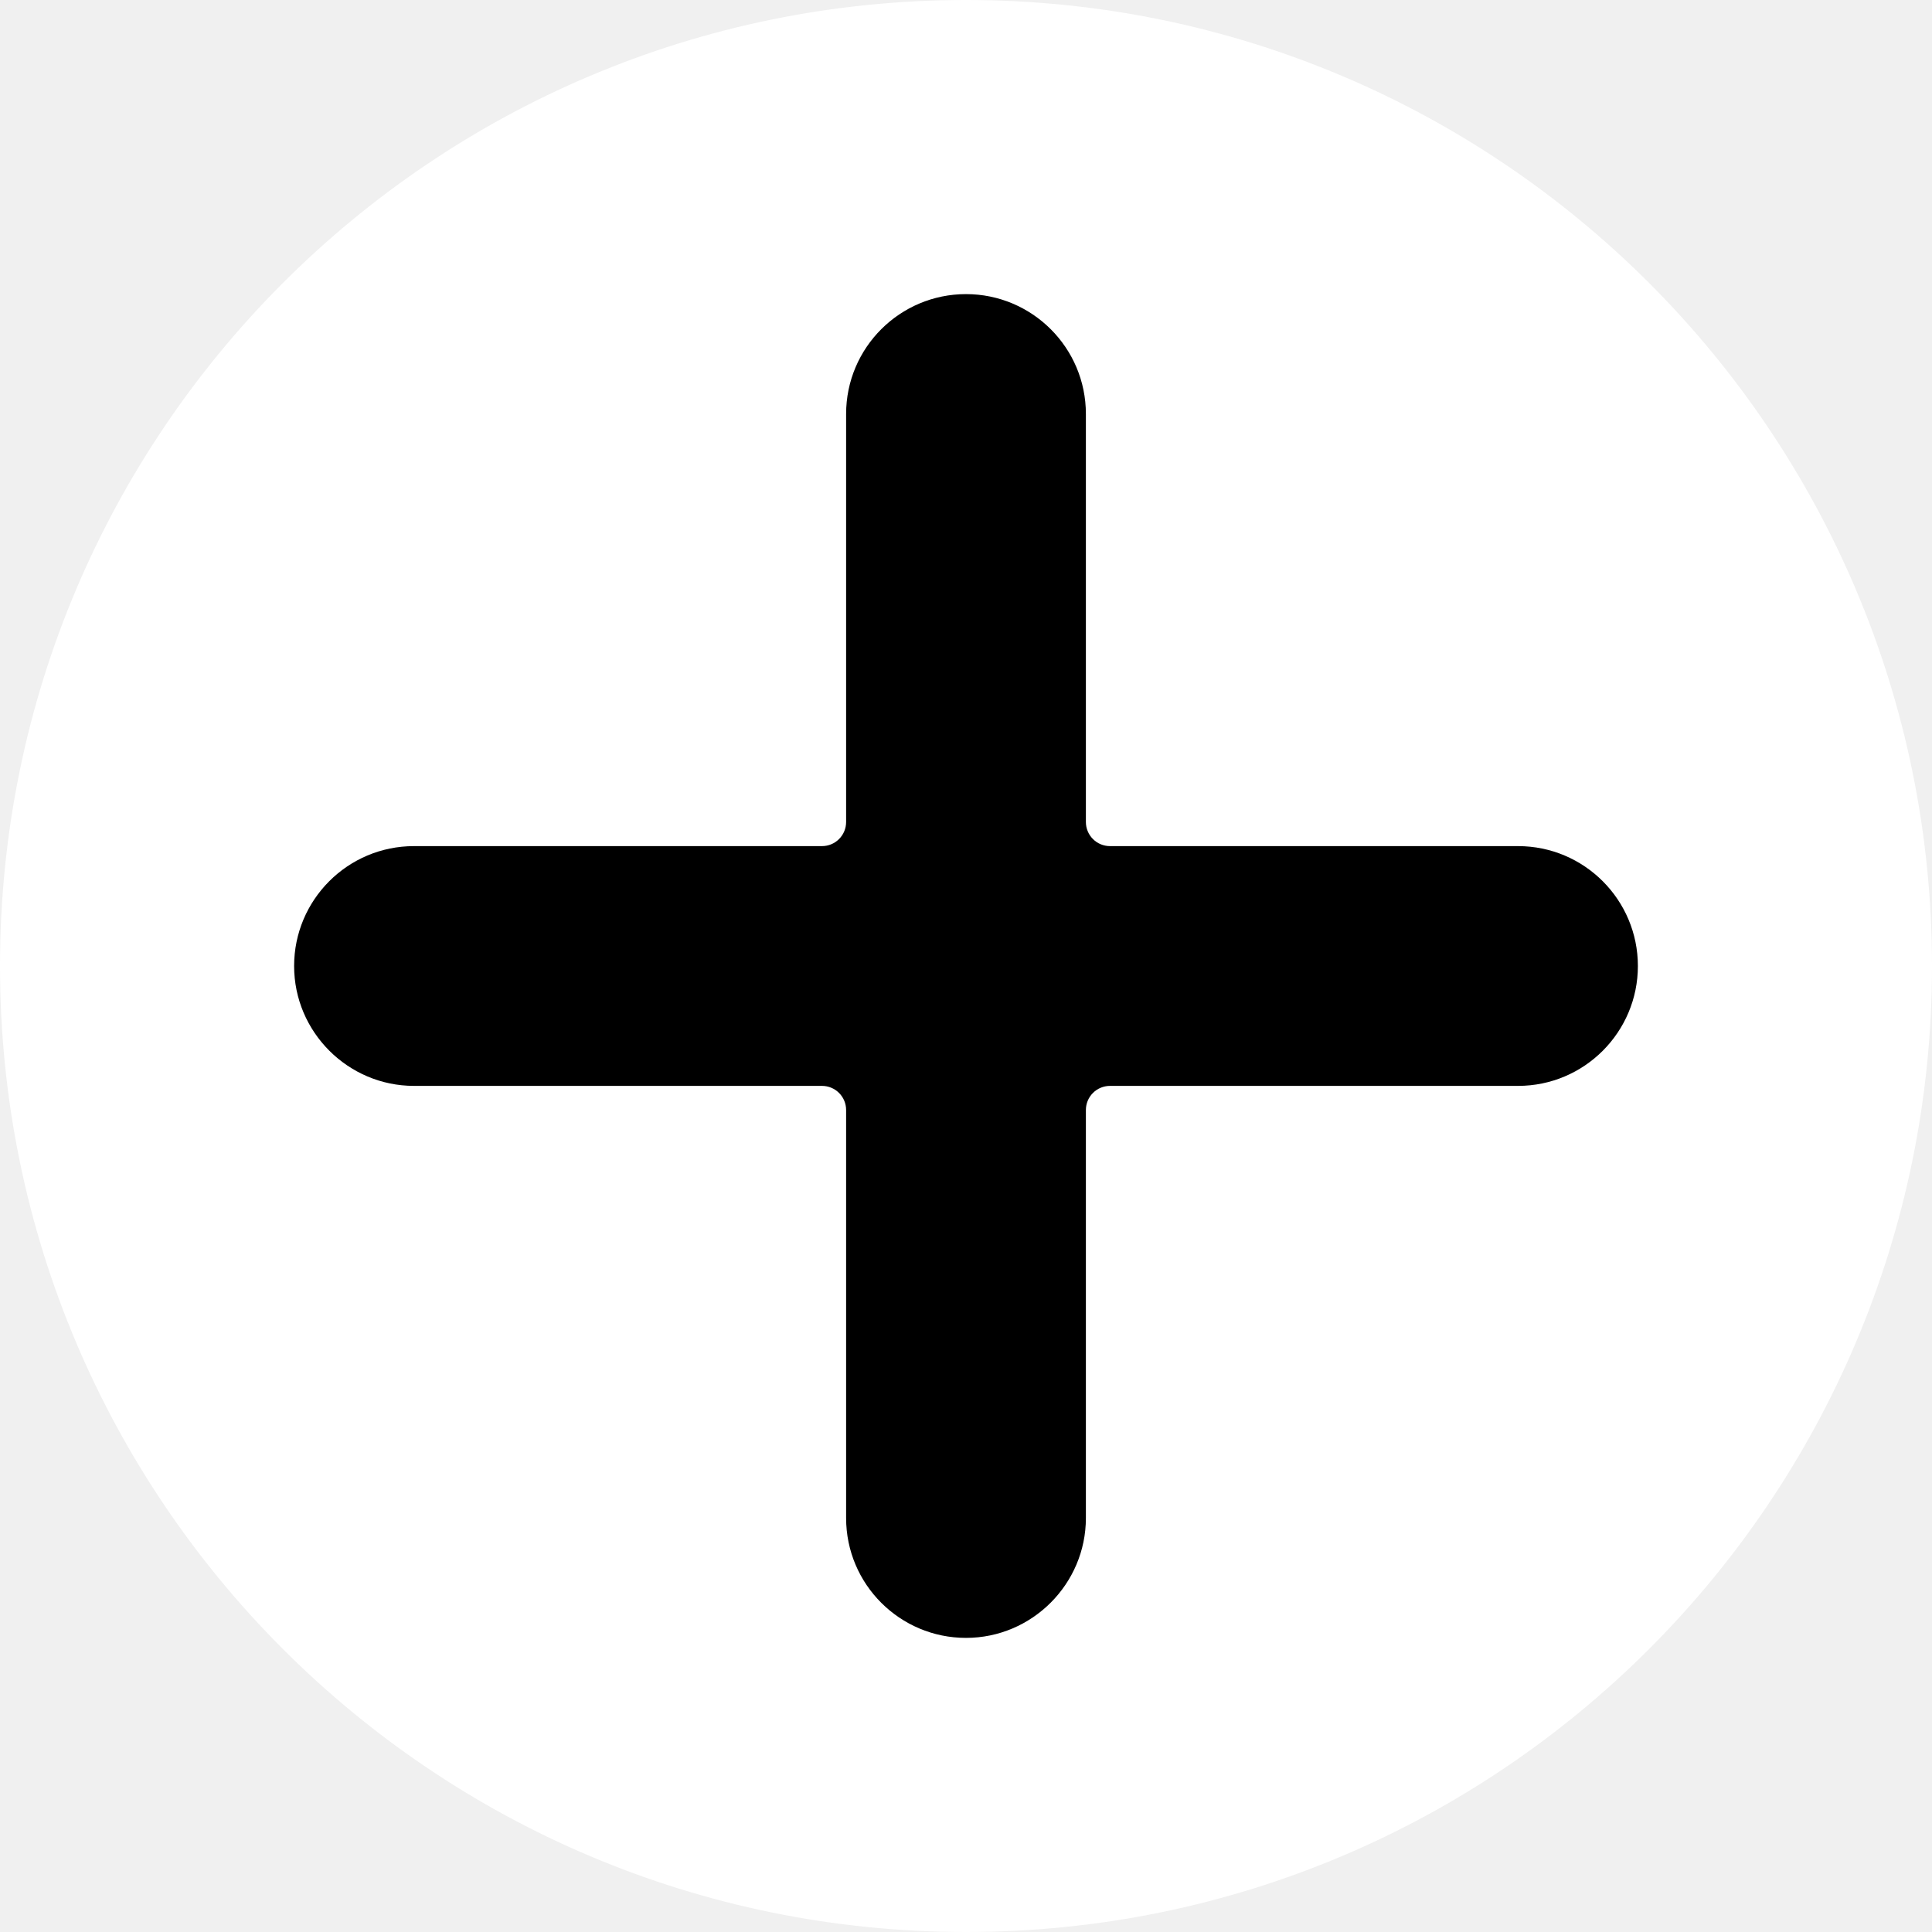
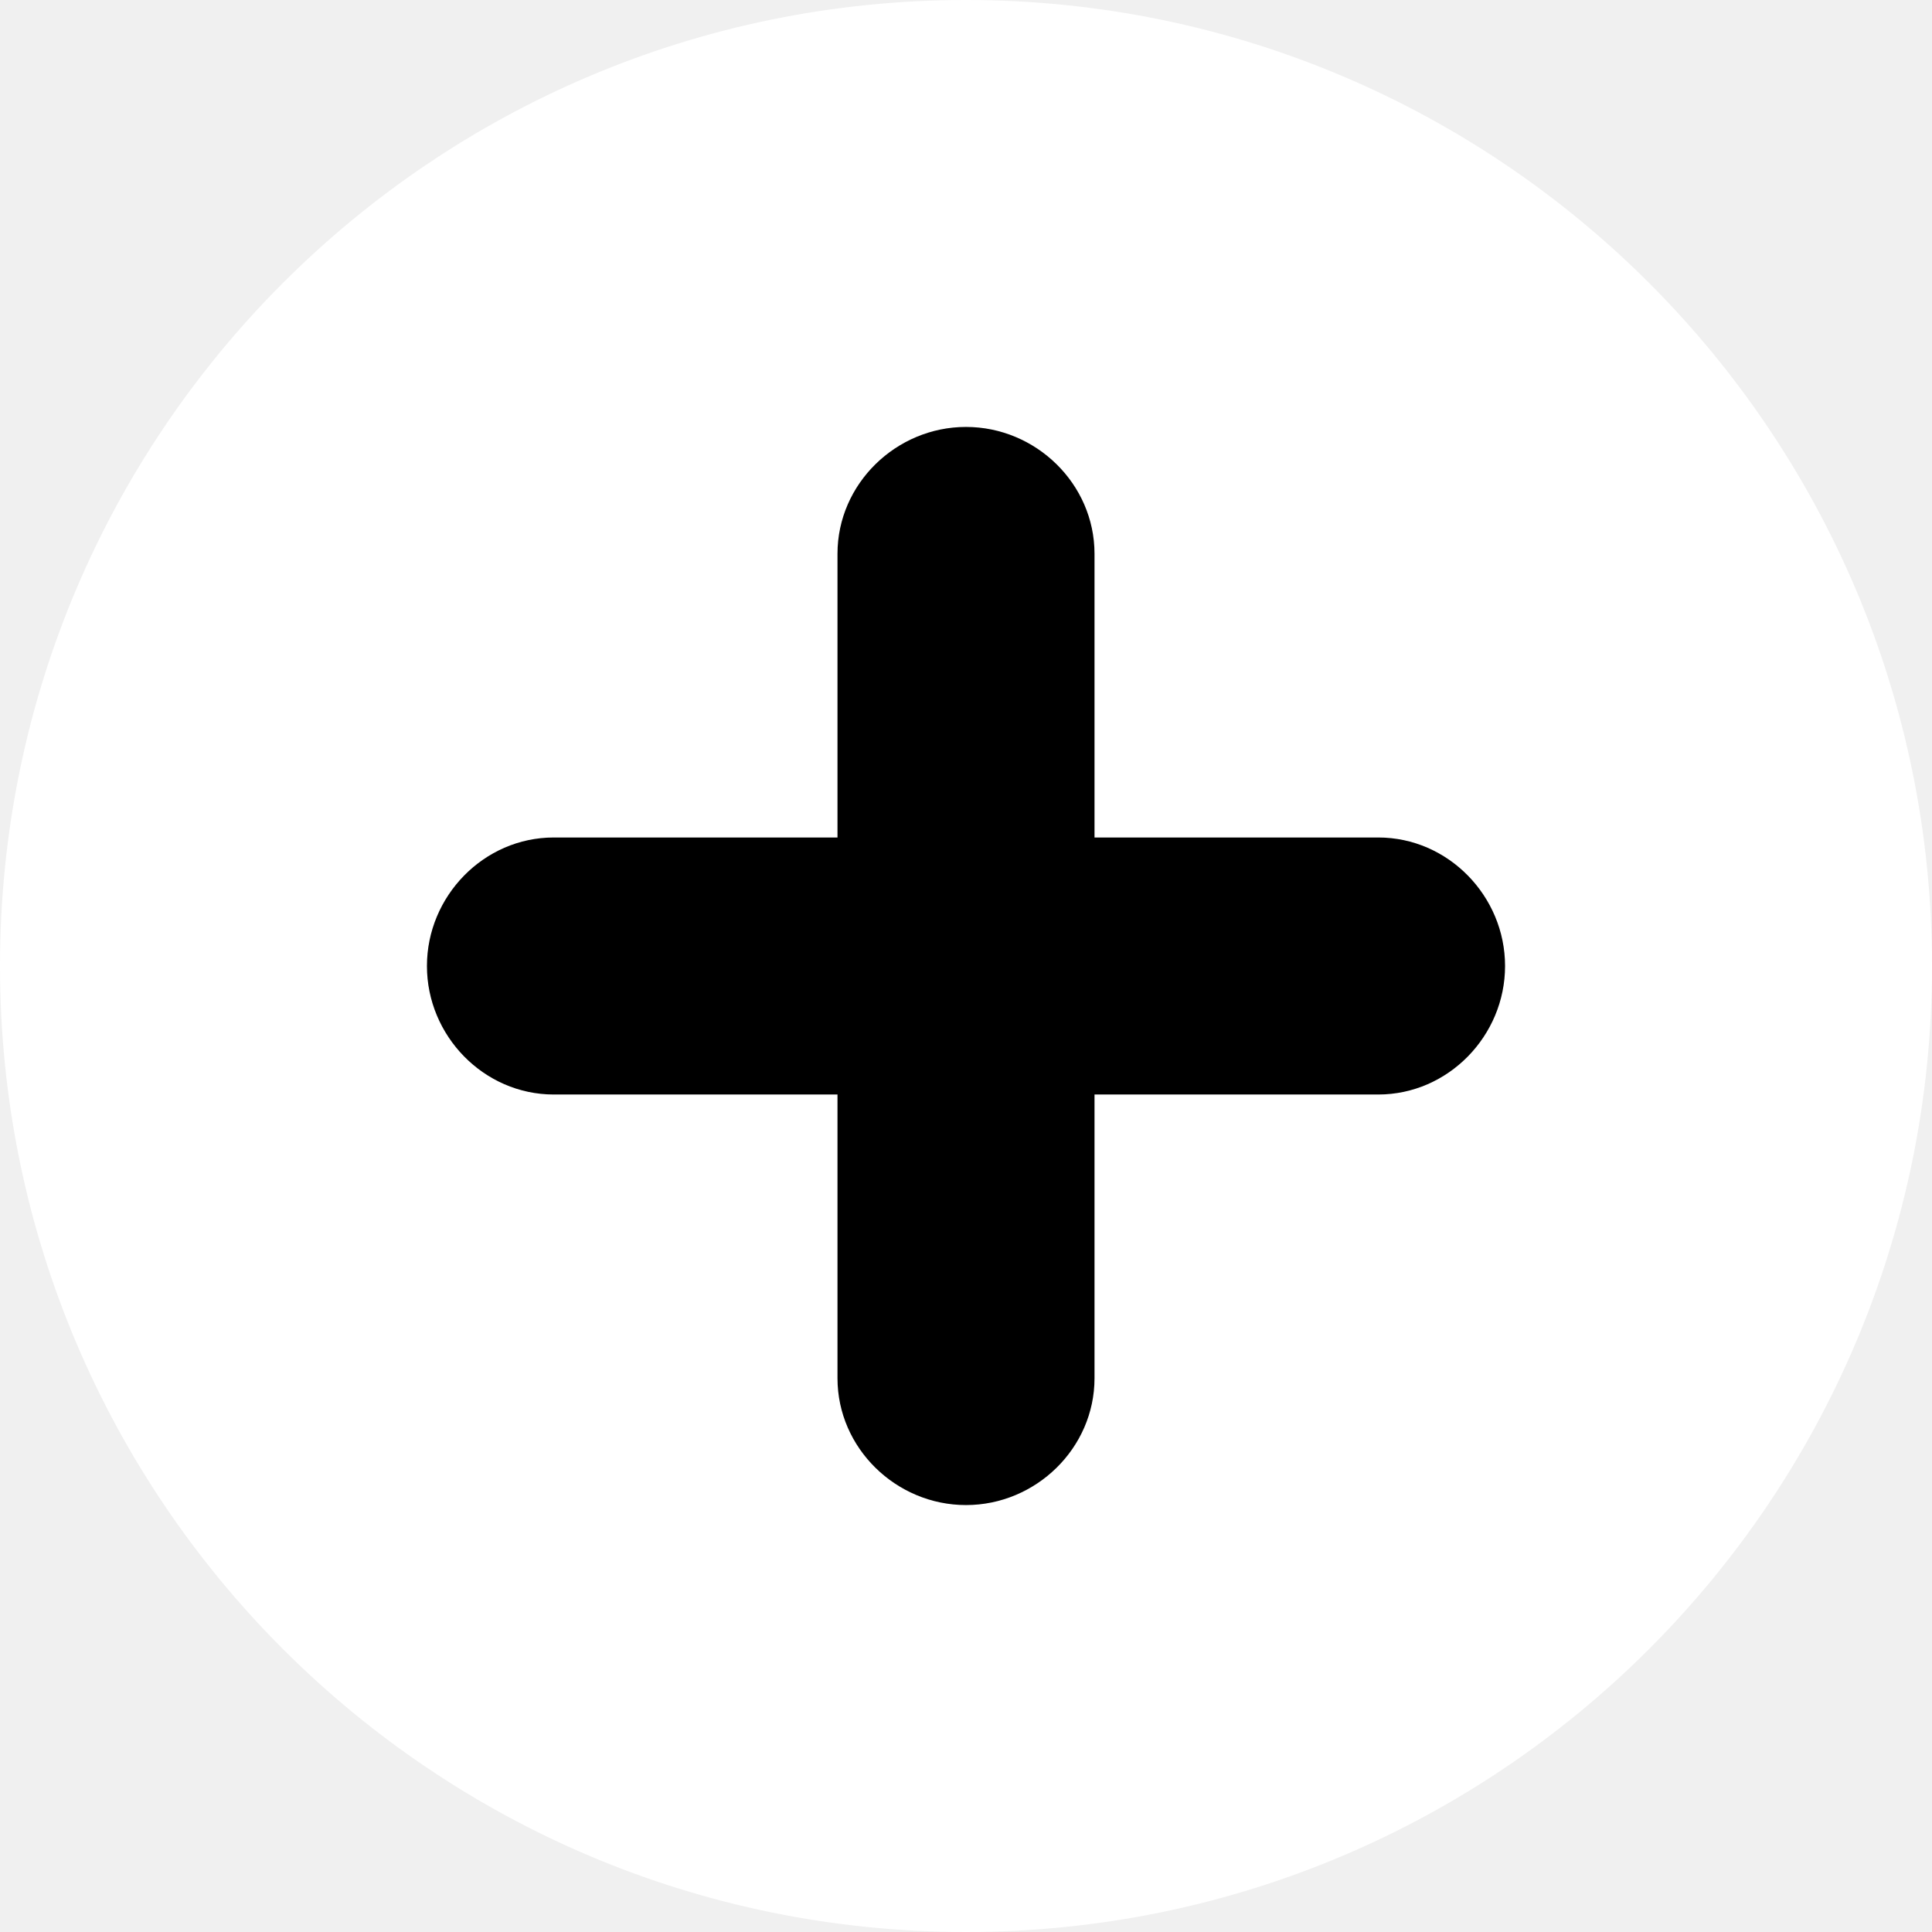
<svg xmlns="http://www.w3.org/2000/svg" version="1.1" id="Layer_1" x="0px" y="0px" viewBox="0 0 448 448" style="enable-background:new 0 0 448 448;" xml:space="preserve">
  <style type="text/css">
	.st0{fill:#FFFFFF;}
</style>
  <circle class="st0" cx="224" cy="224" r="224" />
-   <path d="M352,196.2h-94.6c-3.1,0-5.6-2.5-5.6-5.6V96c0-15.4-12.5-27.8-27.8-27.8S196.2,80.6,196.2,96v94.6c0,3.1-2.5,5.6-5.6,5.6H96  c-15.4,0-27.8,12.5-27.8,27.8s12.5,27.8,27.8,27.8h94.6c3.1,0,5.6,2.5,5.6,5.6V352c0,15.4,12.5,27.8,27.8,27.8s27.8-12.5,27.8-27.8  v-94.6c0-3.1,2.5-5.6,5.6-5.6H352c15.4,0,27.8-12.5,27.8-27.8S367.4,196.2,352,196.2z" />
+   <path d="M319.6,194.2h-65.8v-65.8c0-16.2-13.6-29.4-29.8-29.4s-29.8,13.2-29.8,29.4v65.8h-65.8c-16.2,0-29.4,13.6-29.4,29.8  s13.2,29.8,29.4,29.8h65.8v65.8c0,16.2,13.6,29.4,29.8,29.4s29.8-13.2,29.8-29.4v-65.8h65.8c16.2,0,29.4-13.6,29.4-29.8  S335.8,194.2,319.6,194.2z" />
</svg>
